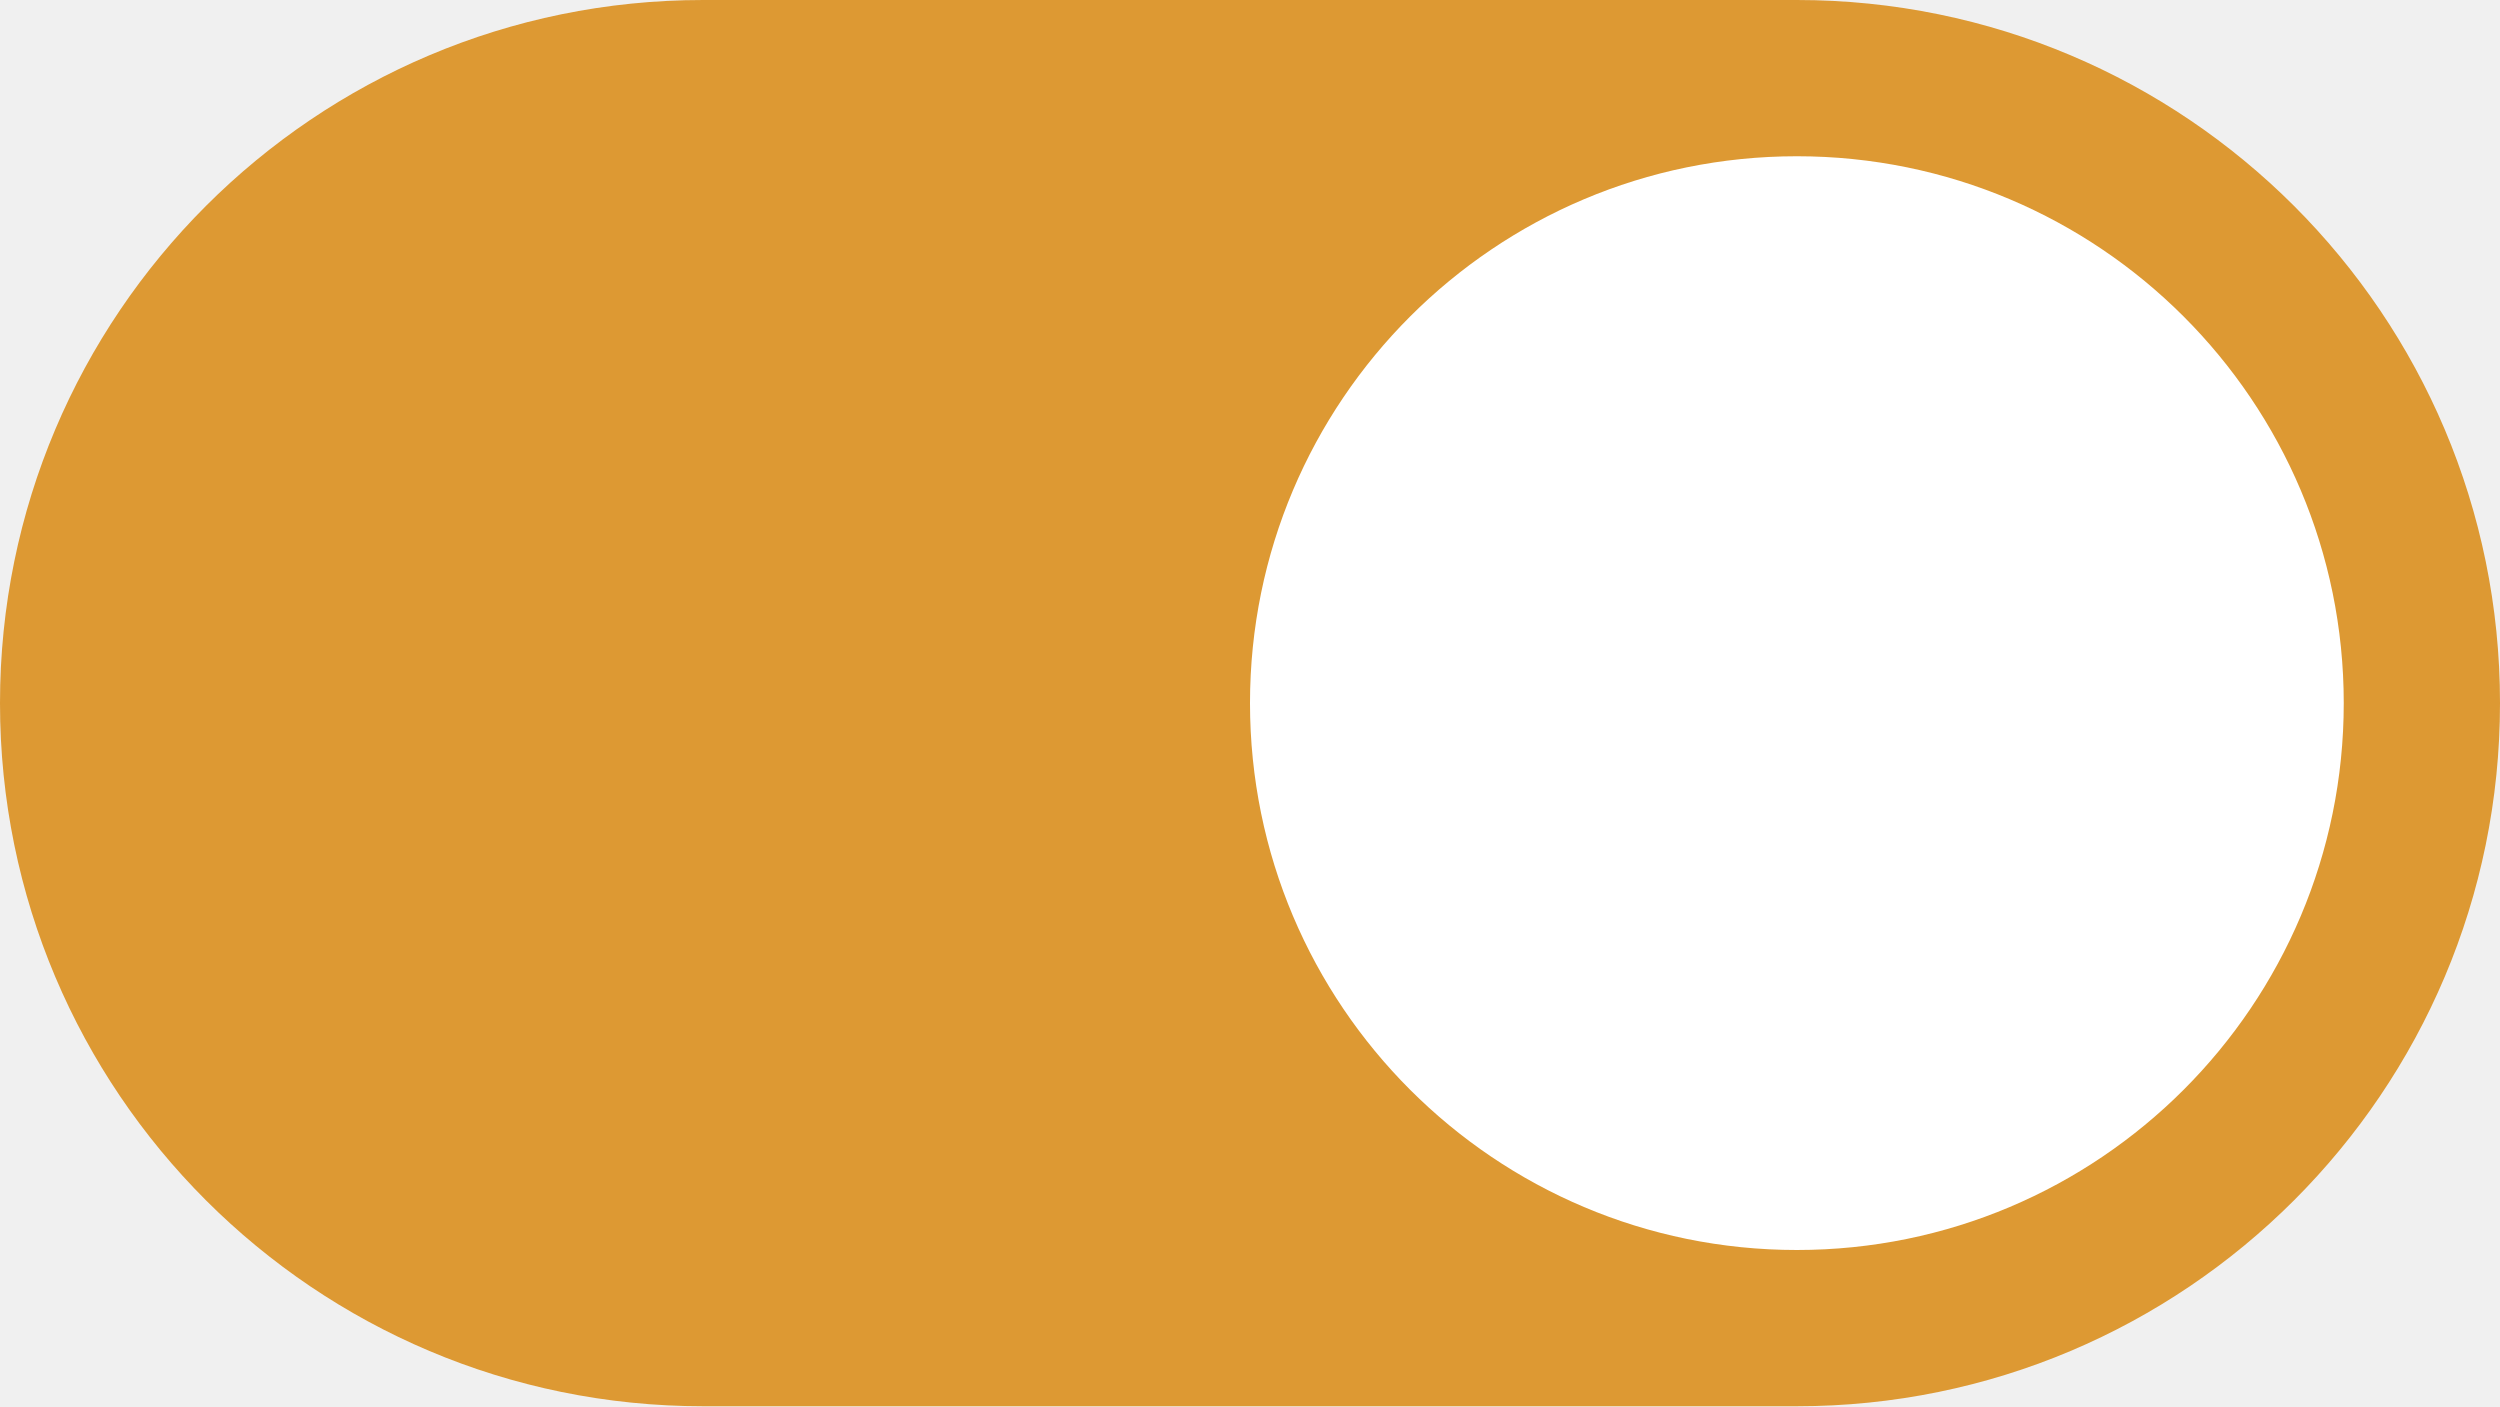
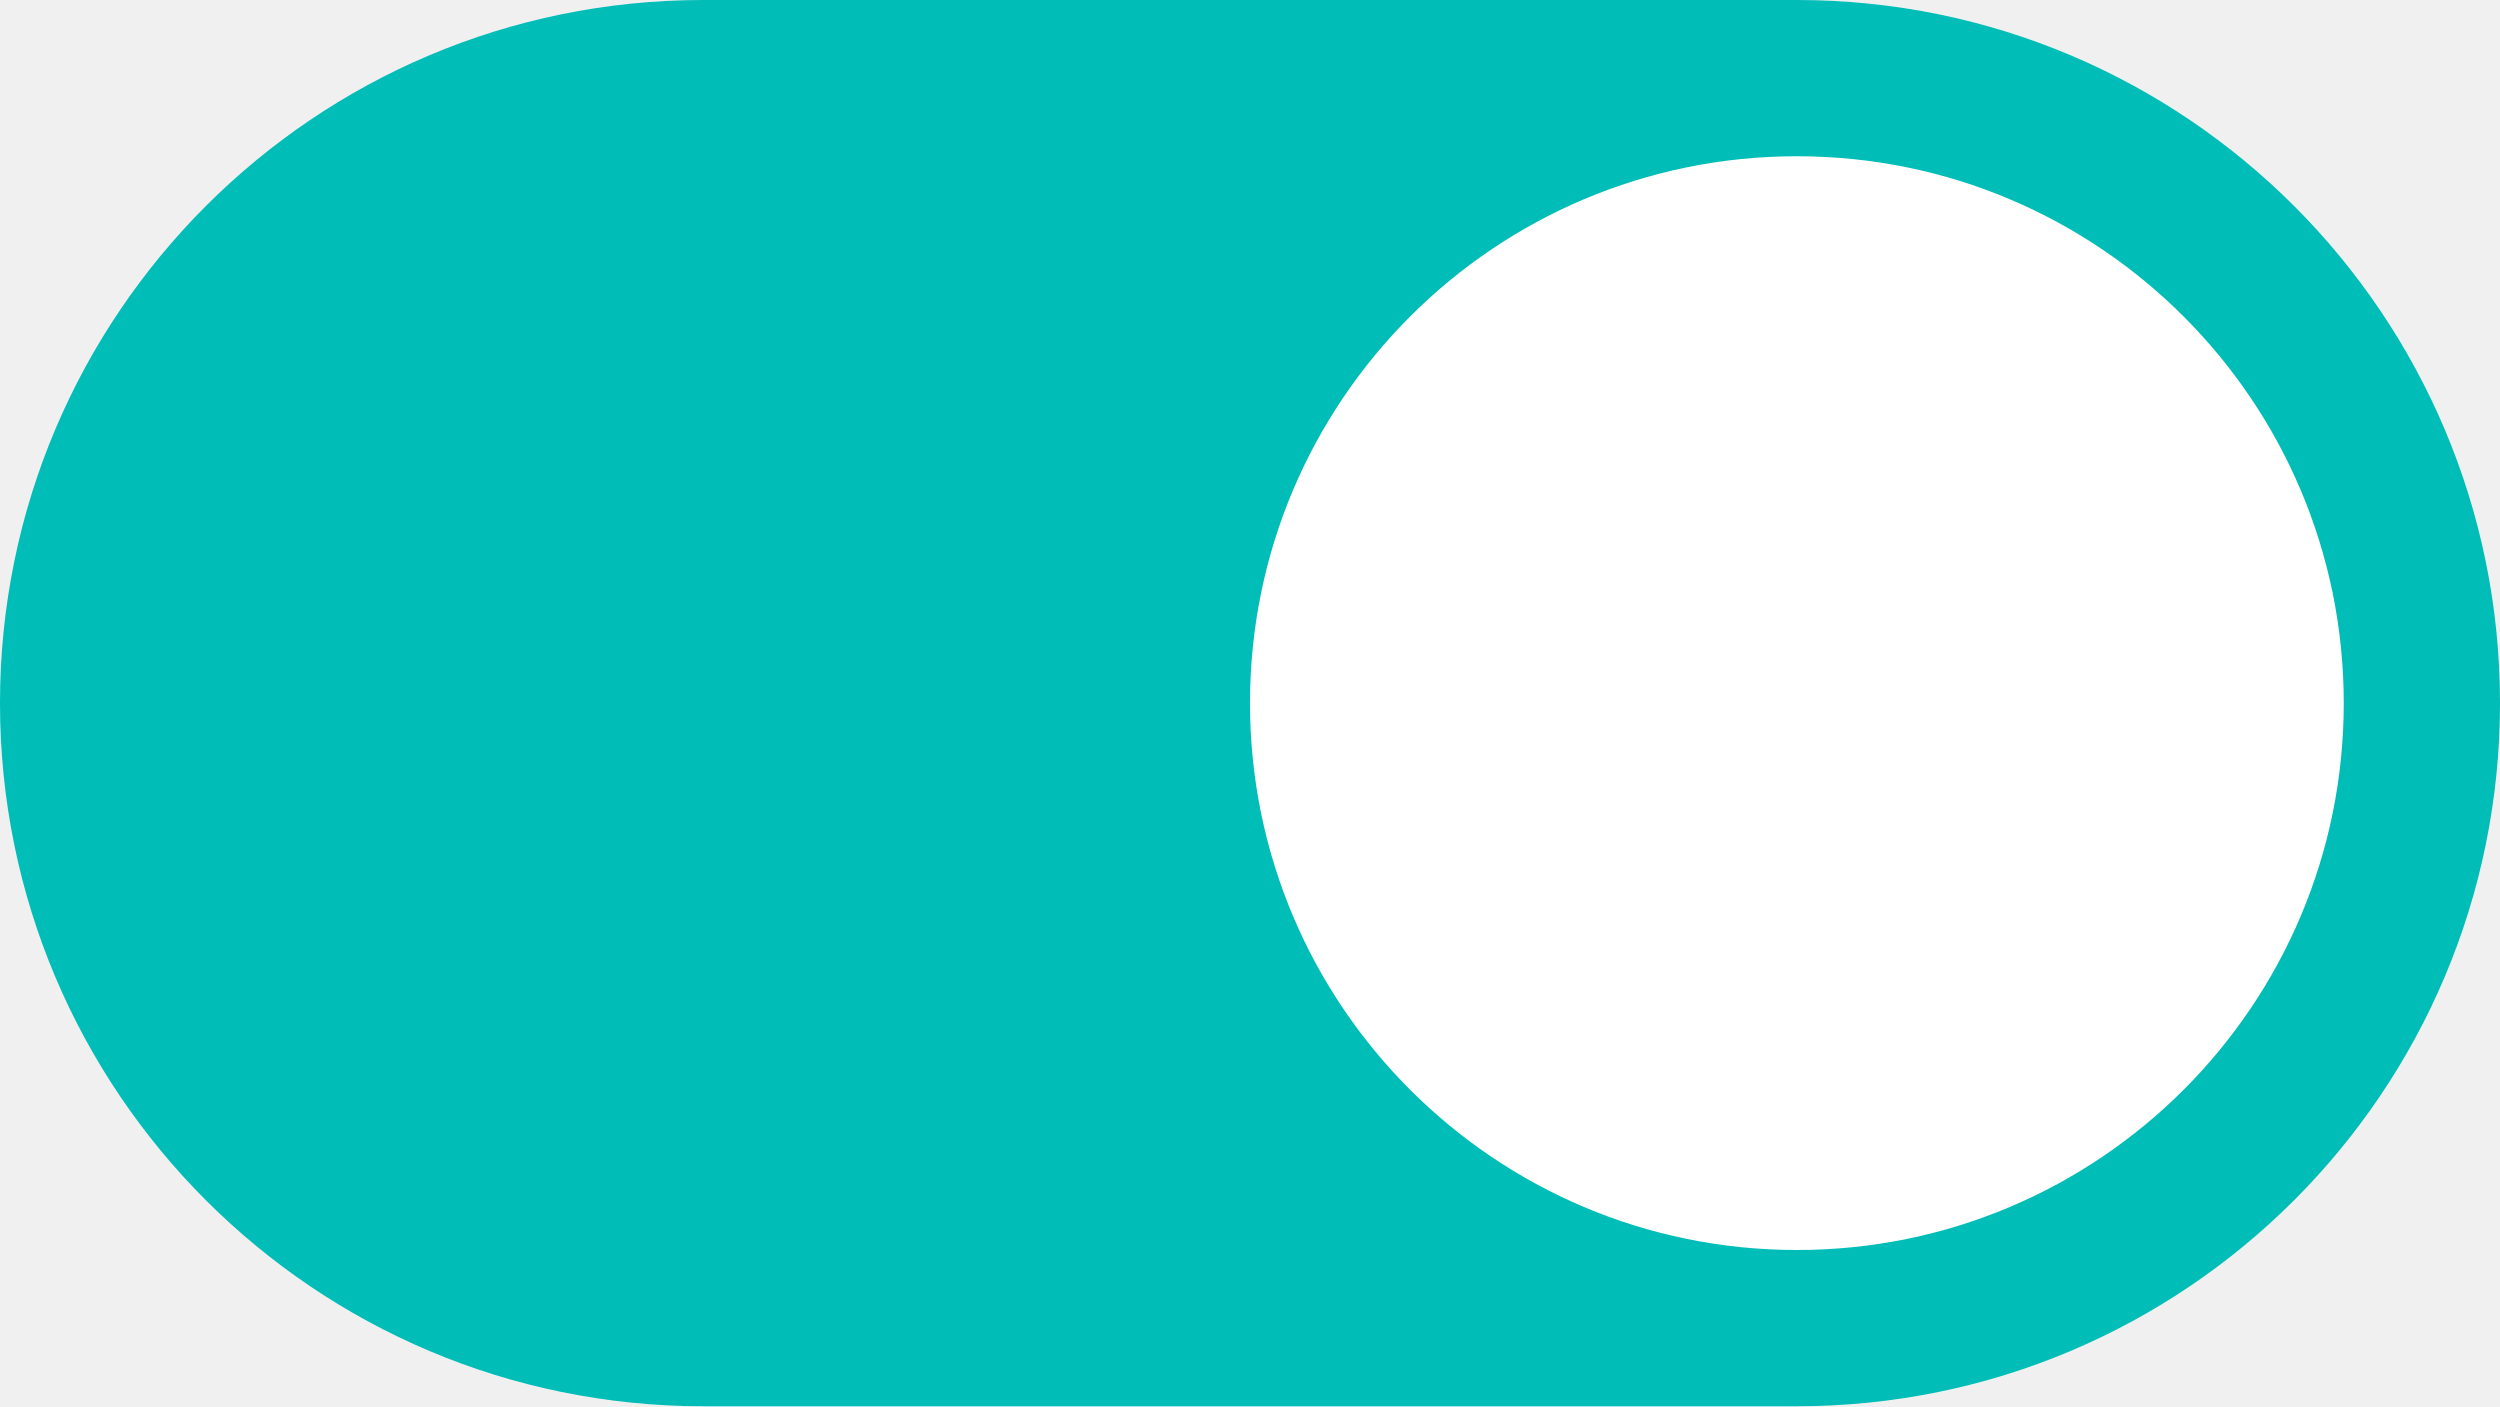
<svg xmlns="http://www.w3.org/2000/svg" preserveAspectRatio="none" overflow="visible" style="display: block;" width="32" height="18" viewBox="0 0 32 18" fill="none">
  <g id="chave ligada">
-     <rect width="32" height="18" rx="9" fill="#DD9933" />
+     <rect width="32" height="18" rx="9" fill="#00BDB7" />
    <circle id="Ellipse" cx="23" cy="9" r="7" fill="white" />
  </g>
</svg>
